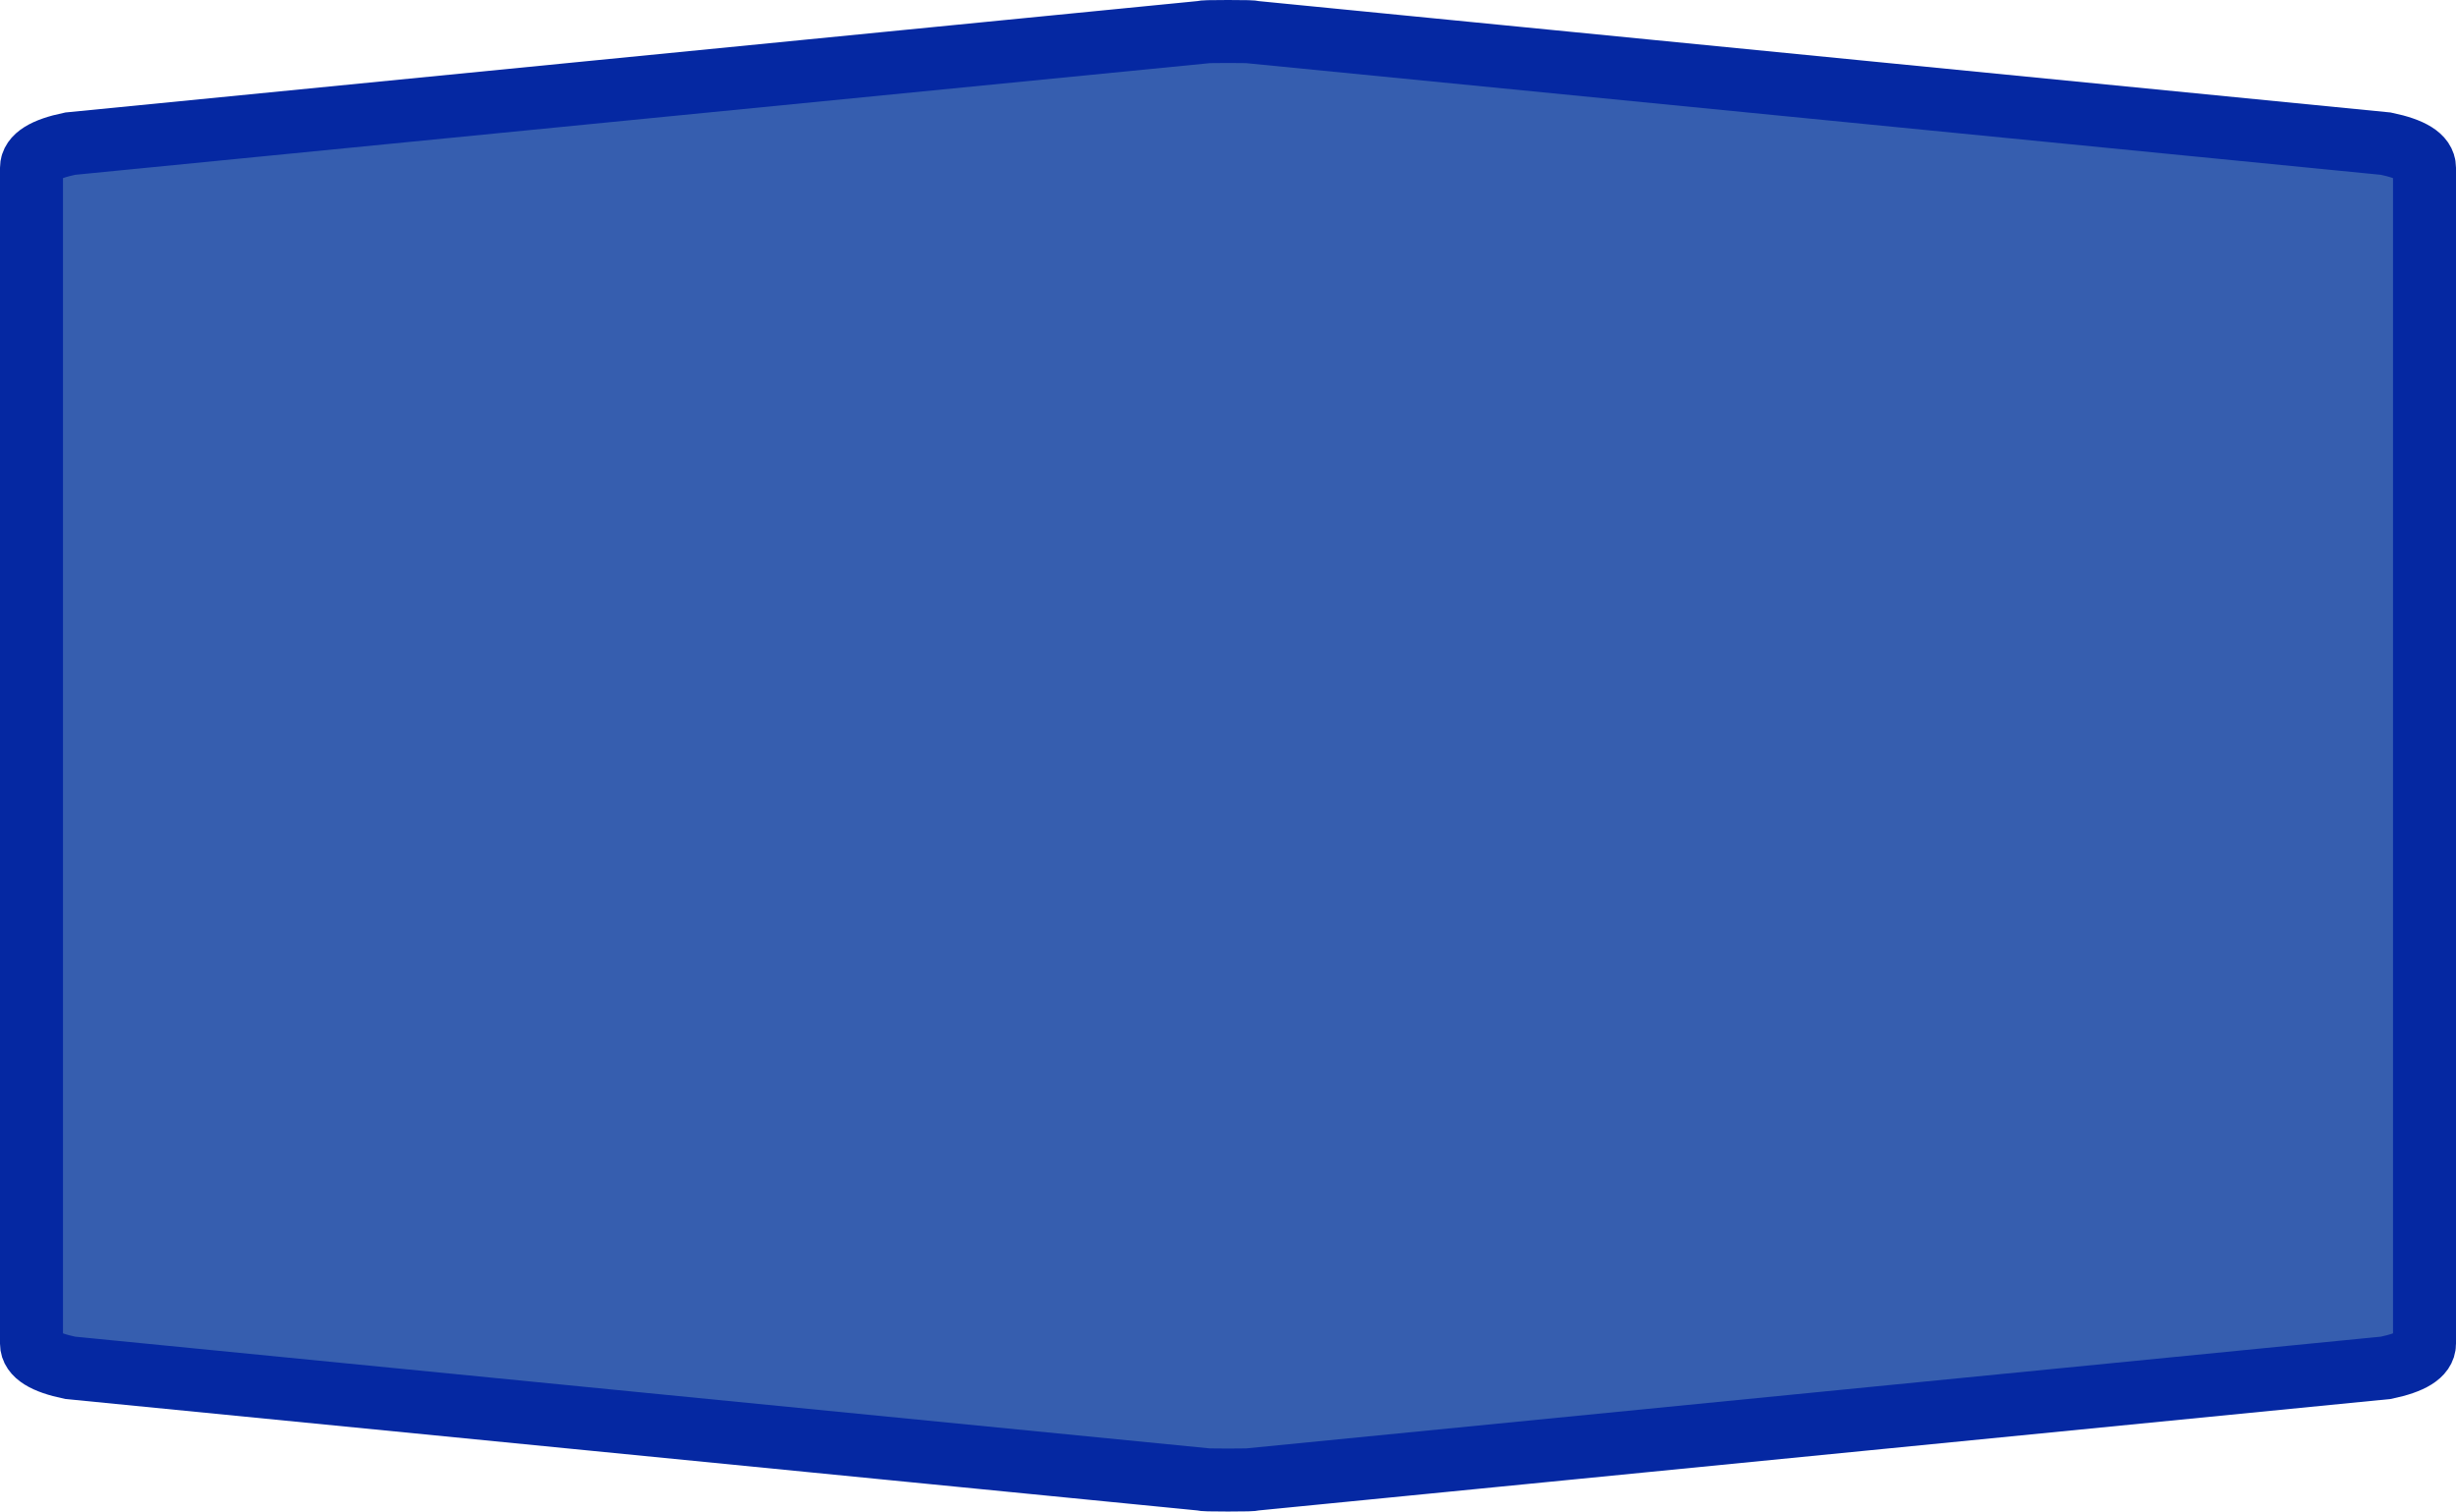
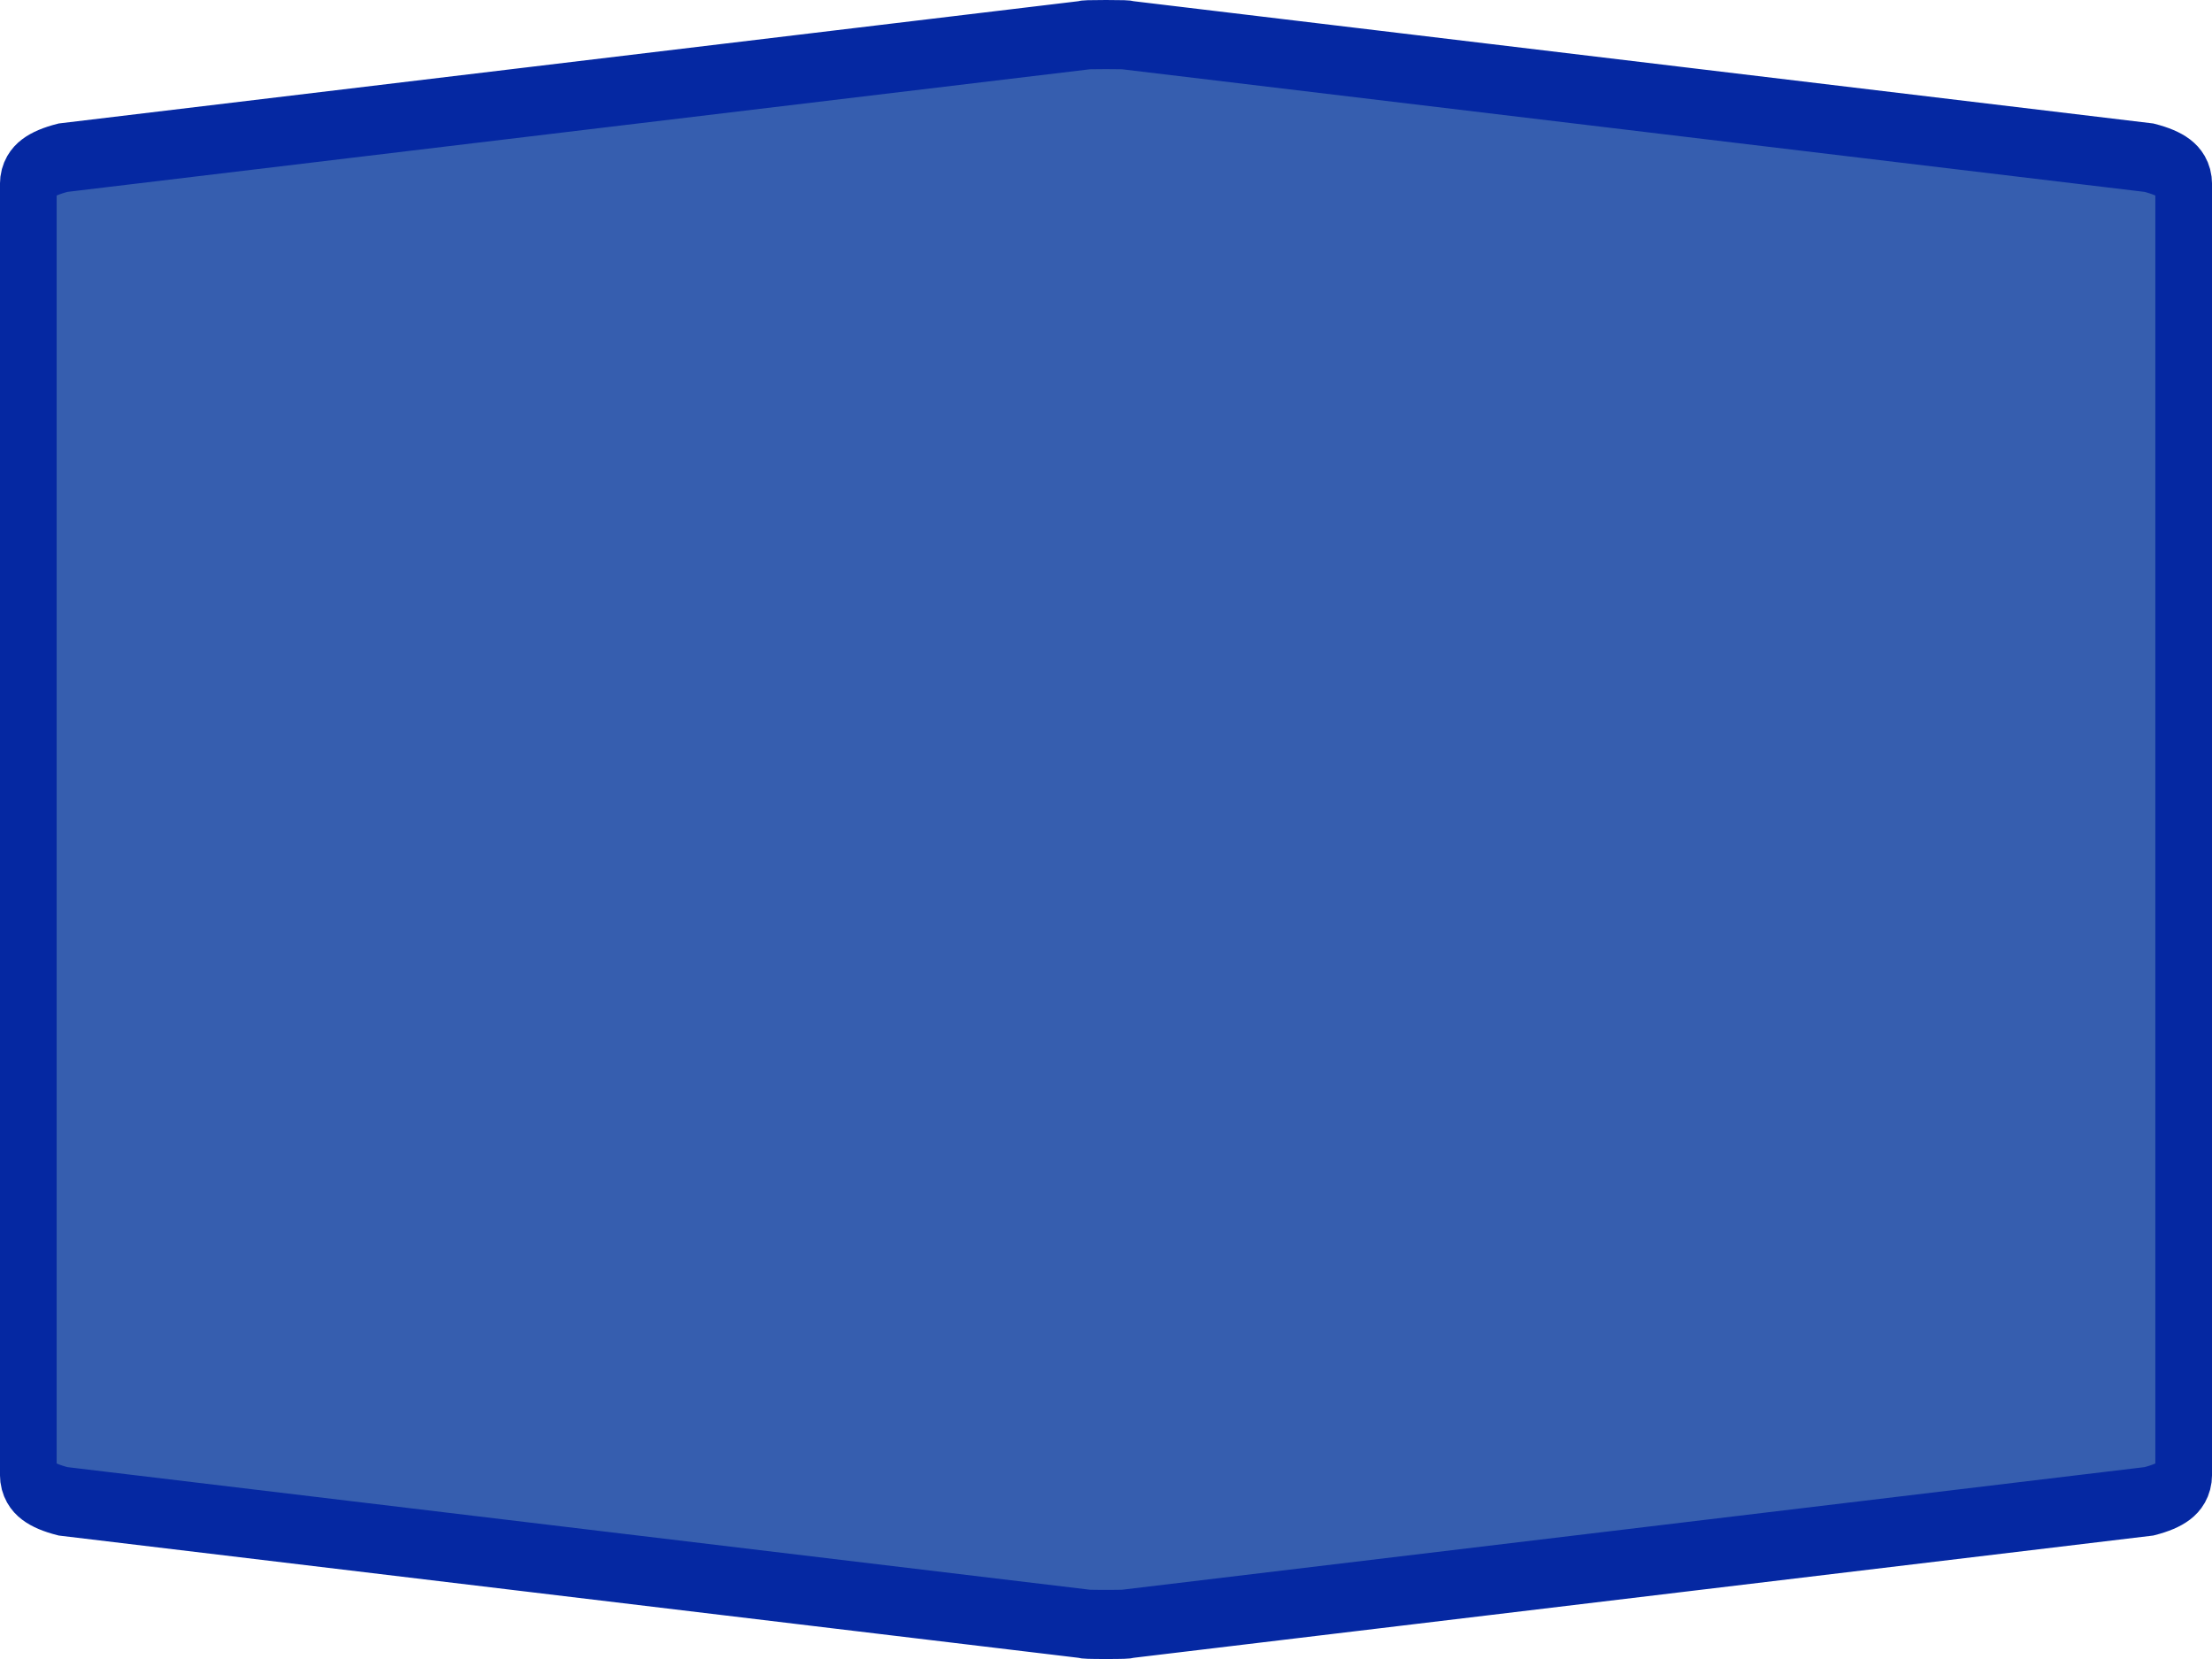
- <svg xmlns="http://www.w3.org/2000/svg" width="100%" height="100%" viewBox="0 0 39.0 24.0" id="svg2" version="1.1">
-   <defs id="defs7" />
-   <path style="fill:#365eaf;fill-opacity:1;stroke:#0528a2;stroke-width:1;stroke-miterlimit:4;stroke-dasharray:none;stroke-opacity:1" d="m 19.5,0.5 c -0.272,0 -0.408,0.003 -0.408,0.012 L 1.114,2.281 C 0.705,2.366 0.5,2.494 0.5,2.664 c 0,6.224 0,12.448 0,18.672 0,0.17 0.205,0.298 0.614,0.383 l 17.978,1.77 c 0,0.009 0.136,0.012 0.408,0.012 0.272,0 0.408,-0.003 0.408,-0.012 l 17.978,-1.77 c 0.409,-0.085 0.614,-0.213 0.614,-0.383 0,-6.224 0,-12.448 0,-18.672 0,-0.17 -0.205,-0.298 -0.614,-0.383 L 19.908,0.512 c 0,-0.009 -0.136,-0.012 -0.408,-0.012 z" id="path6" />
+ <svg xmlns="http://www.w3.org/2000/svg" width="40pt" height="30pt" viewBox="0 0 40 30" version="1.1">
+   <g id="surface1">
+     <path style="fill-rule:nonzero;fill:rgb(21.176%,36.863%,68.627%);fill-opacity:1;stroke-width:1;stroke-linecap:butt;stroke-linejoin:miter;stroke:rgb(1.961%,15.686%,63.529%);stroke-opacity:1;stroke-miterlimit:4;" d="M 19.5 0.5 C 19.226 0.5 19.092 0.503 19.092 0.512 L 1.112 2.281 C 0.705 2.366 0.499 2.494 0.499 2.663 C 0.499 8.887 0.499 15.113 0.499 21.334 C 0.499 21.506 0.705 21.634 1.112 21.719 L 19.092 23.488 C 19.092 23.497 19.226 23.5 19.5 23.5 C 19.774 23.5 19.908 23.497 19.908 23.488 L 37.888 21.719 C 38.295 21.634 38.501 21.506 38.501 21.334 C 38.501 15.113 38.501 8.887 38.501 2.663 C 38.501 2.494 38.295 2.366 37.888 2.281 L 19.908 0.512 C 19.908 0.503 19.774 0.5 19.5 0.5 Z M 19.5 0.5 " transform="matrix(1.025641,0,0,1.25,0,0)" />
+   </g>
</svg>
